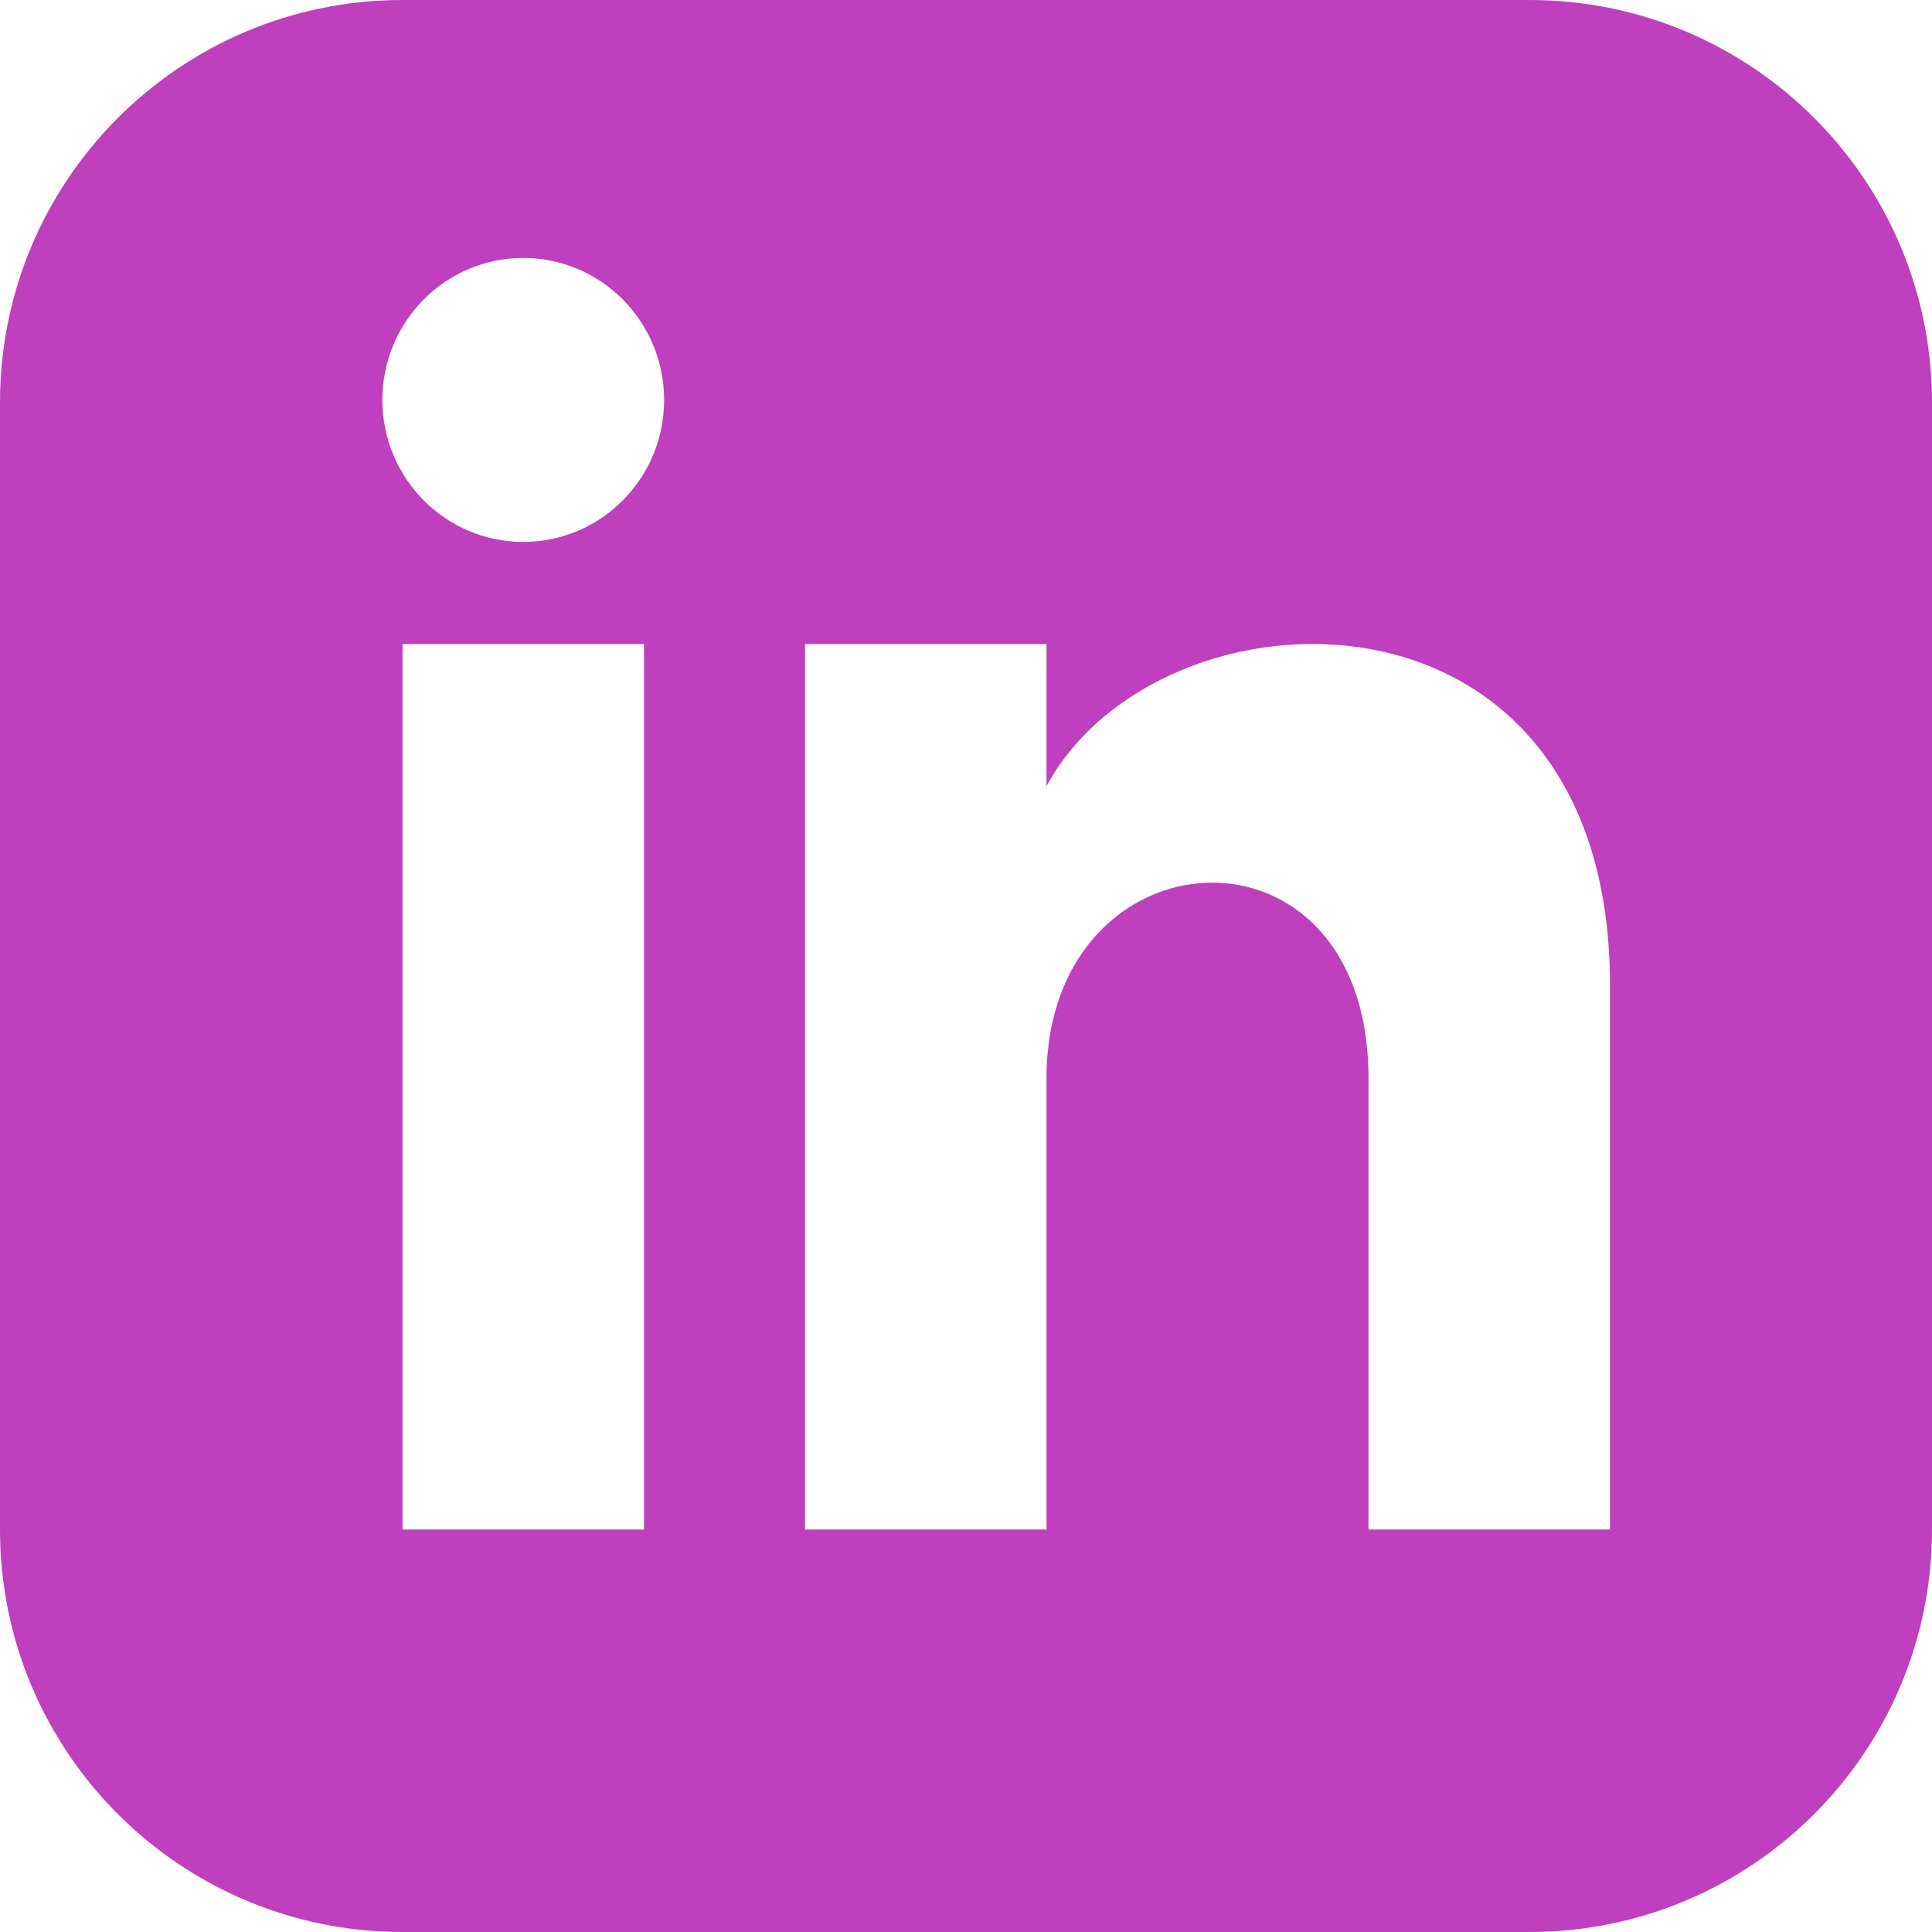
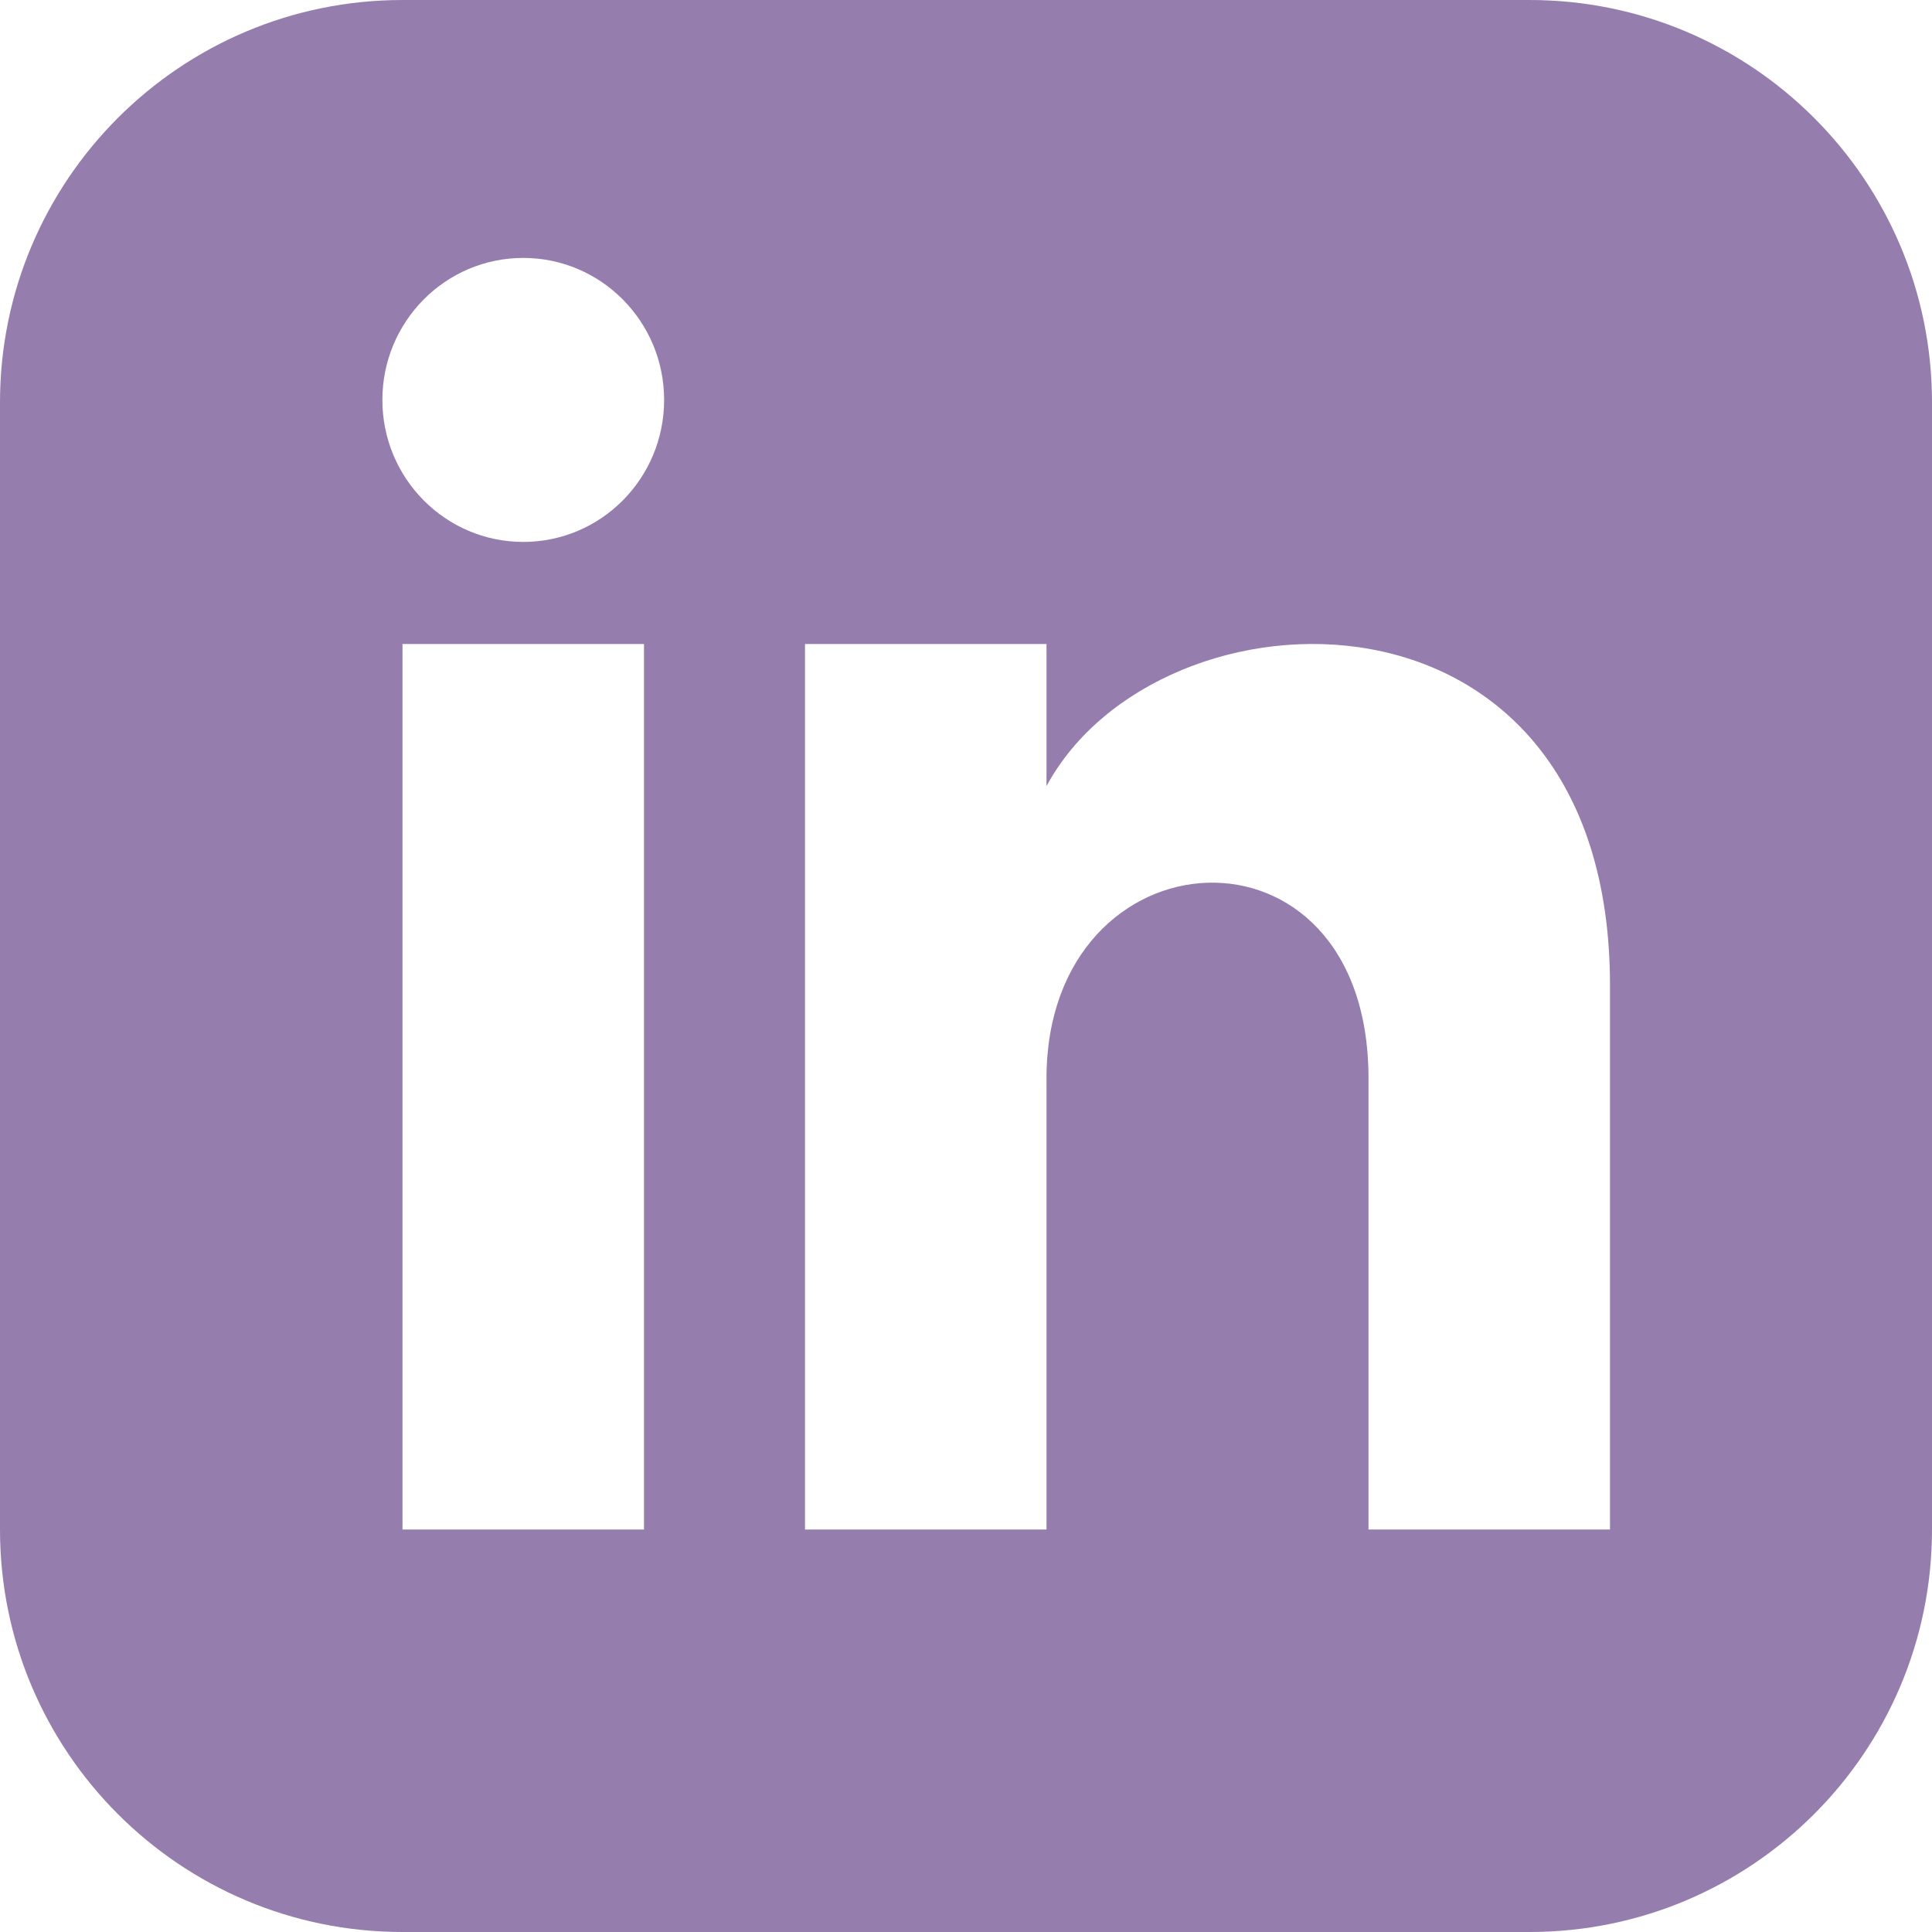
- <svg xmlns="http://www.w3.org/2000/svg" fill="#BF3FBF" width="24" height="24" viewBox="0 0 24 24">
+ <svg xmlns="http://www.w3.org/2000/svg" fill="#957DAD" width="24" height="24" viewBox="0 0 24 24">
  <path d="M19 0h-14c-2.761 0-5 2.239-5 5v14c0 2.761 2.239 5 5 5h14c2.762 0 5-2.239 5-5v-14c0-2.761-2.238-5-5-5zm-11 19h-3v-11h3v11zm-1.5-12.268c-.966 0-1.75-.79-1.75-1.764s.784-1.764 1.75-1.764 1.75.79 1.75 1.764-.783 1.764-1.75 1.764zm13.5 12.268h-3v-5.604c0-3.368-4-3.113-4 0v5.604h-3v-11h3v1.765c1.396-2.586 7-2.777 7 2.476v6.759z" />
</svg>
